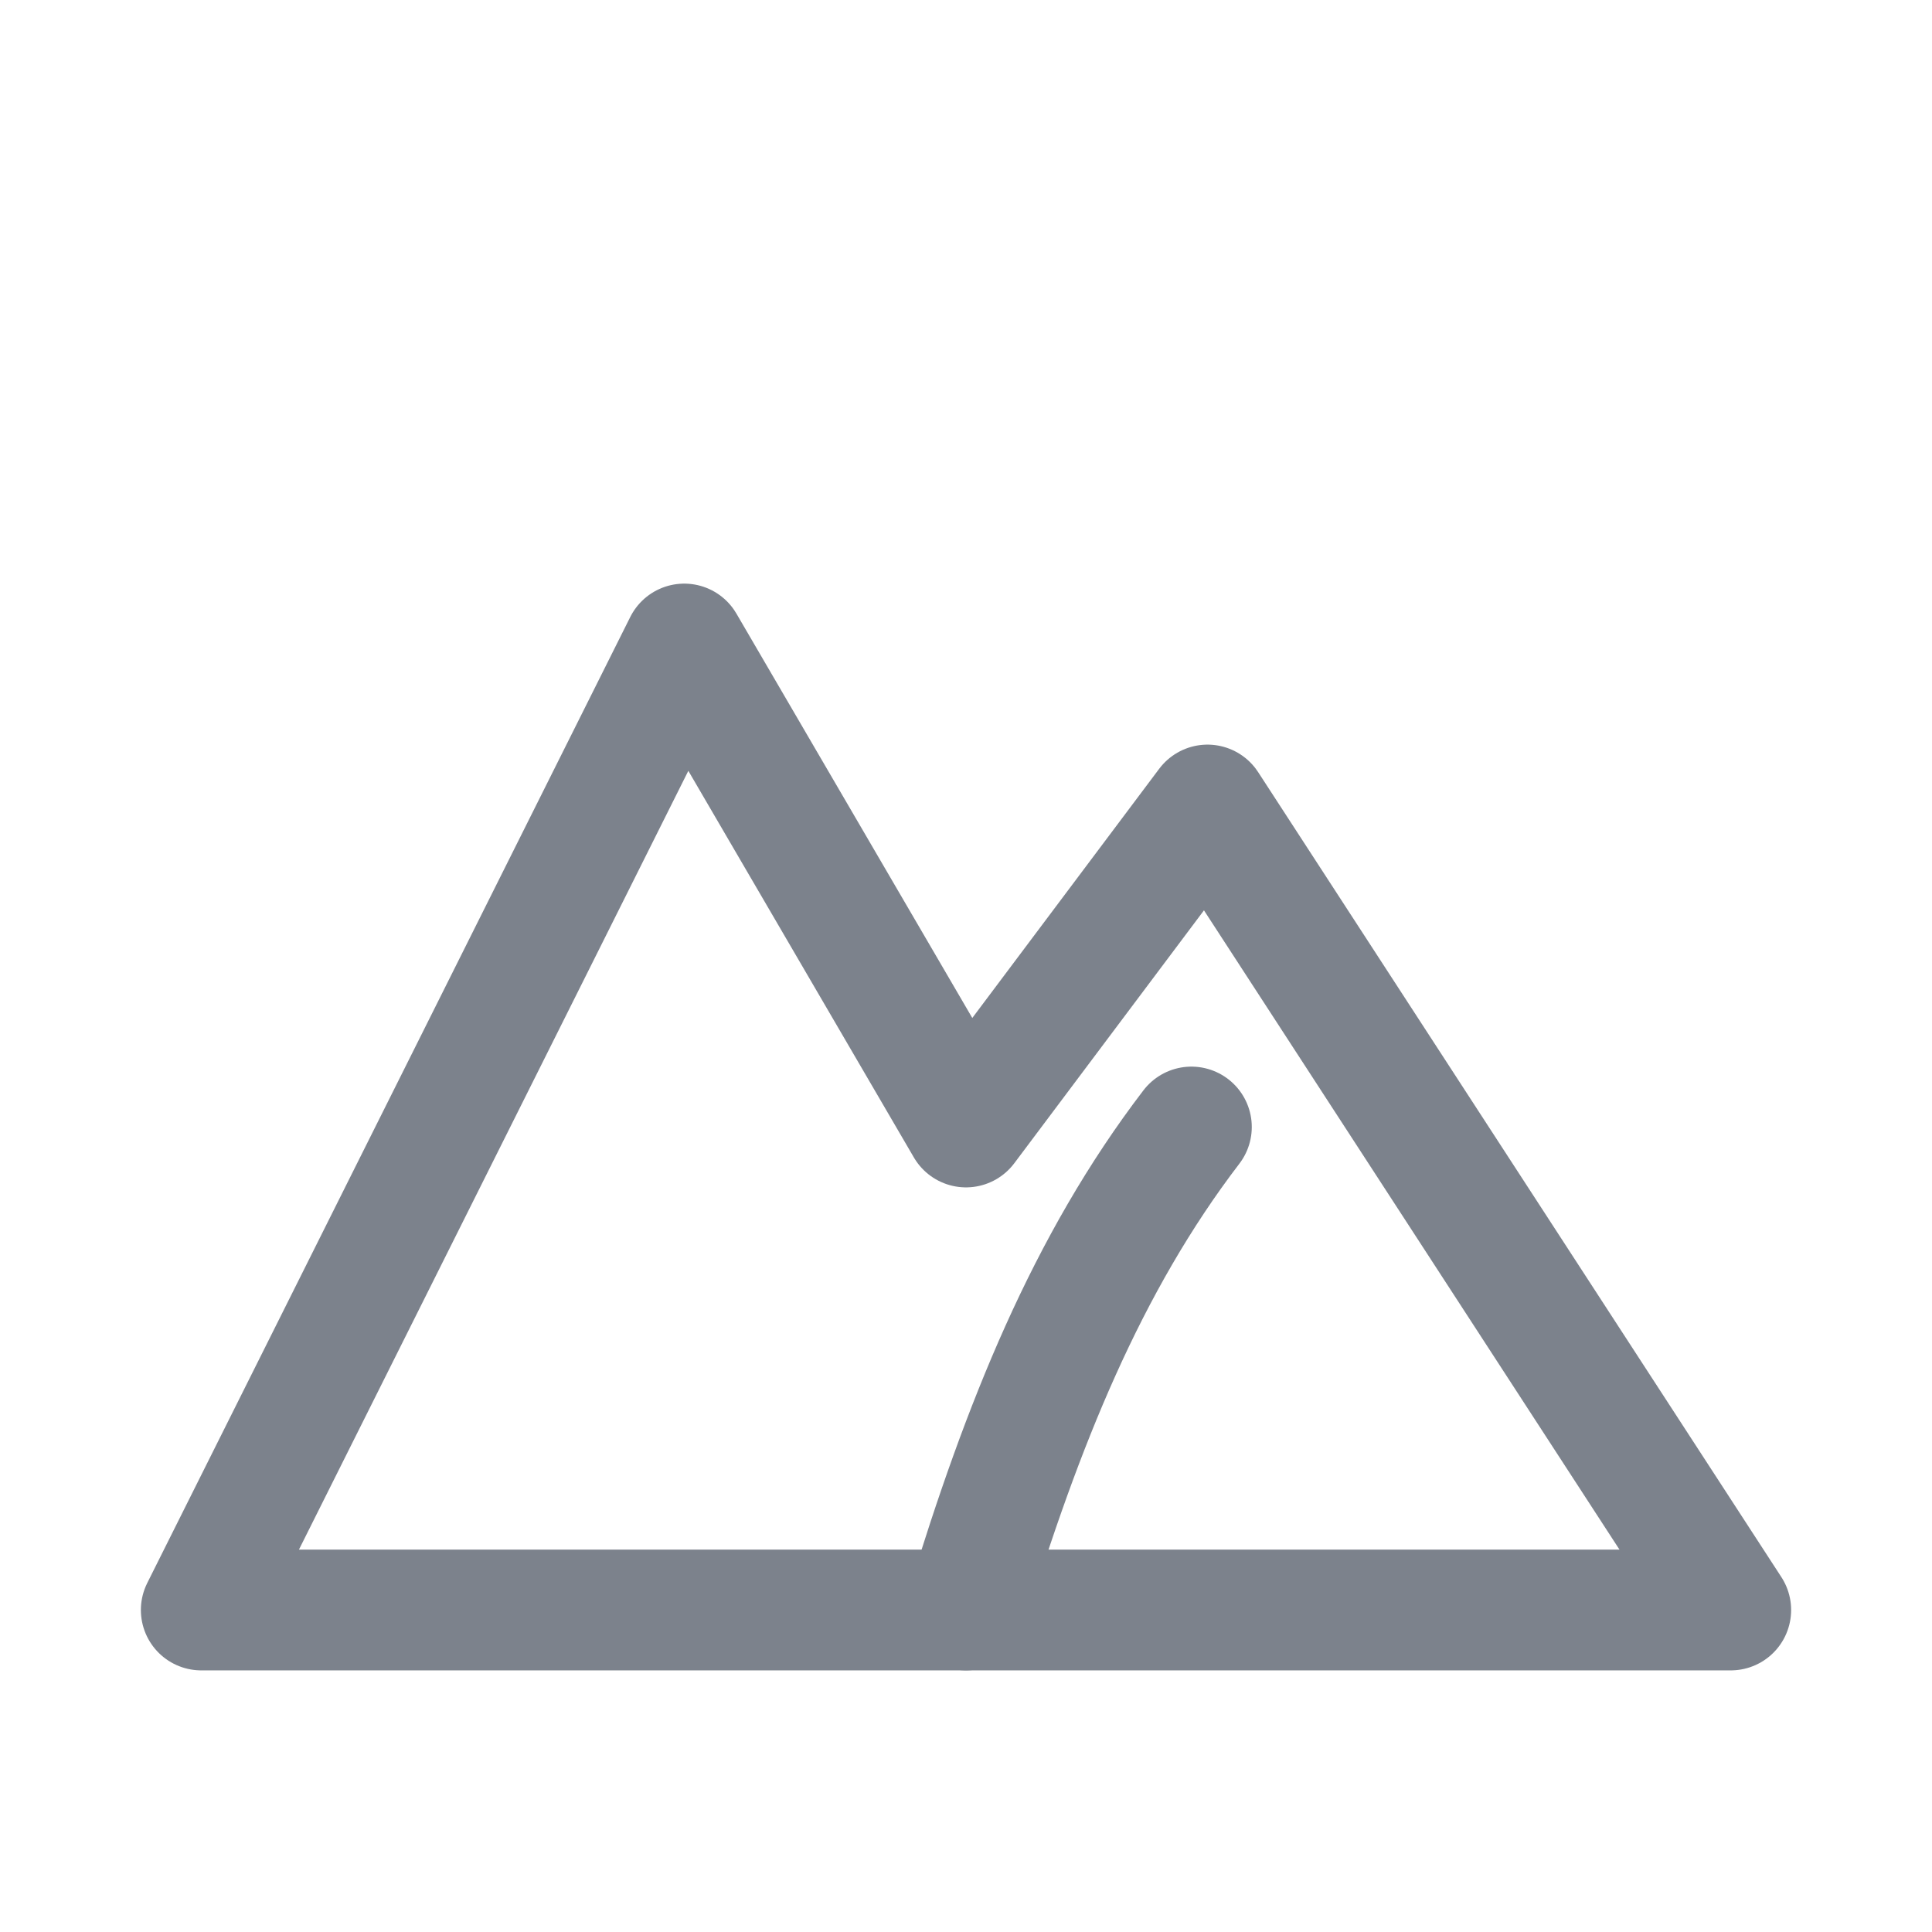
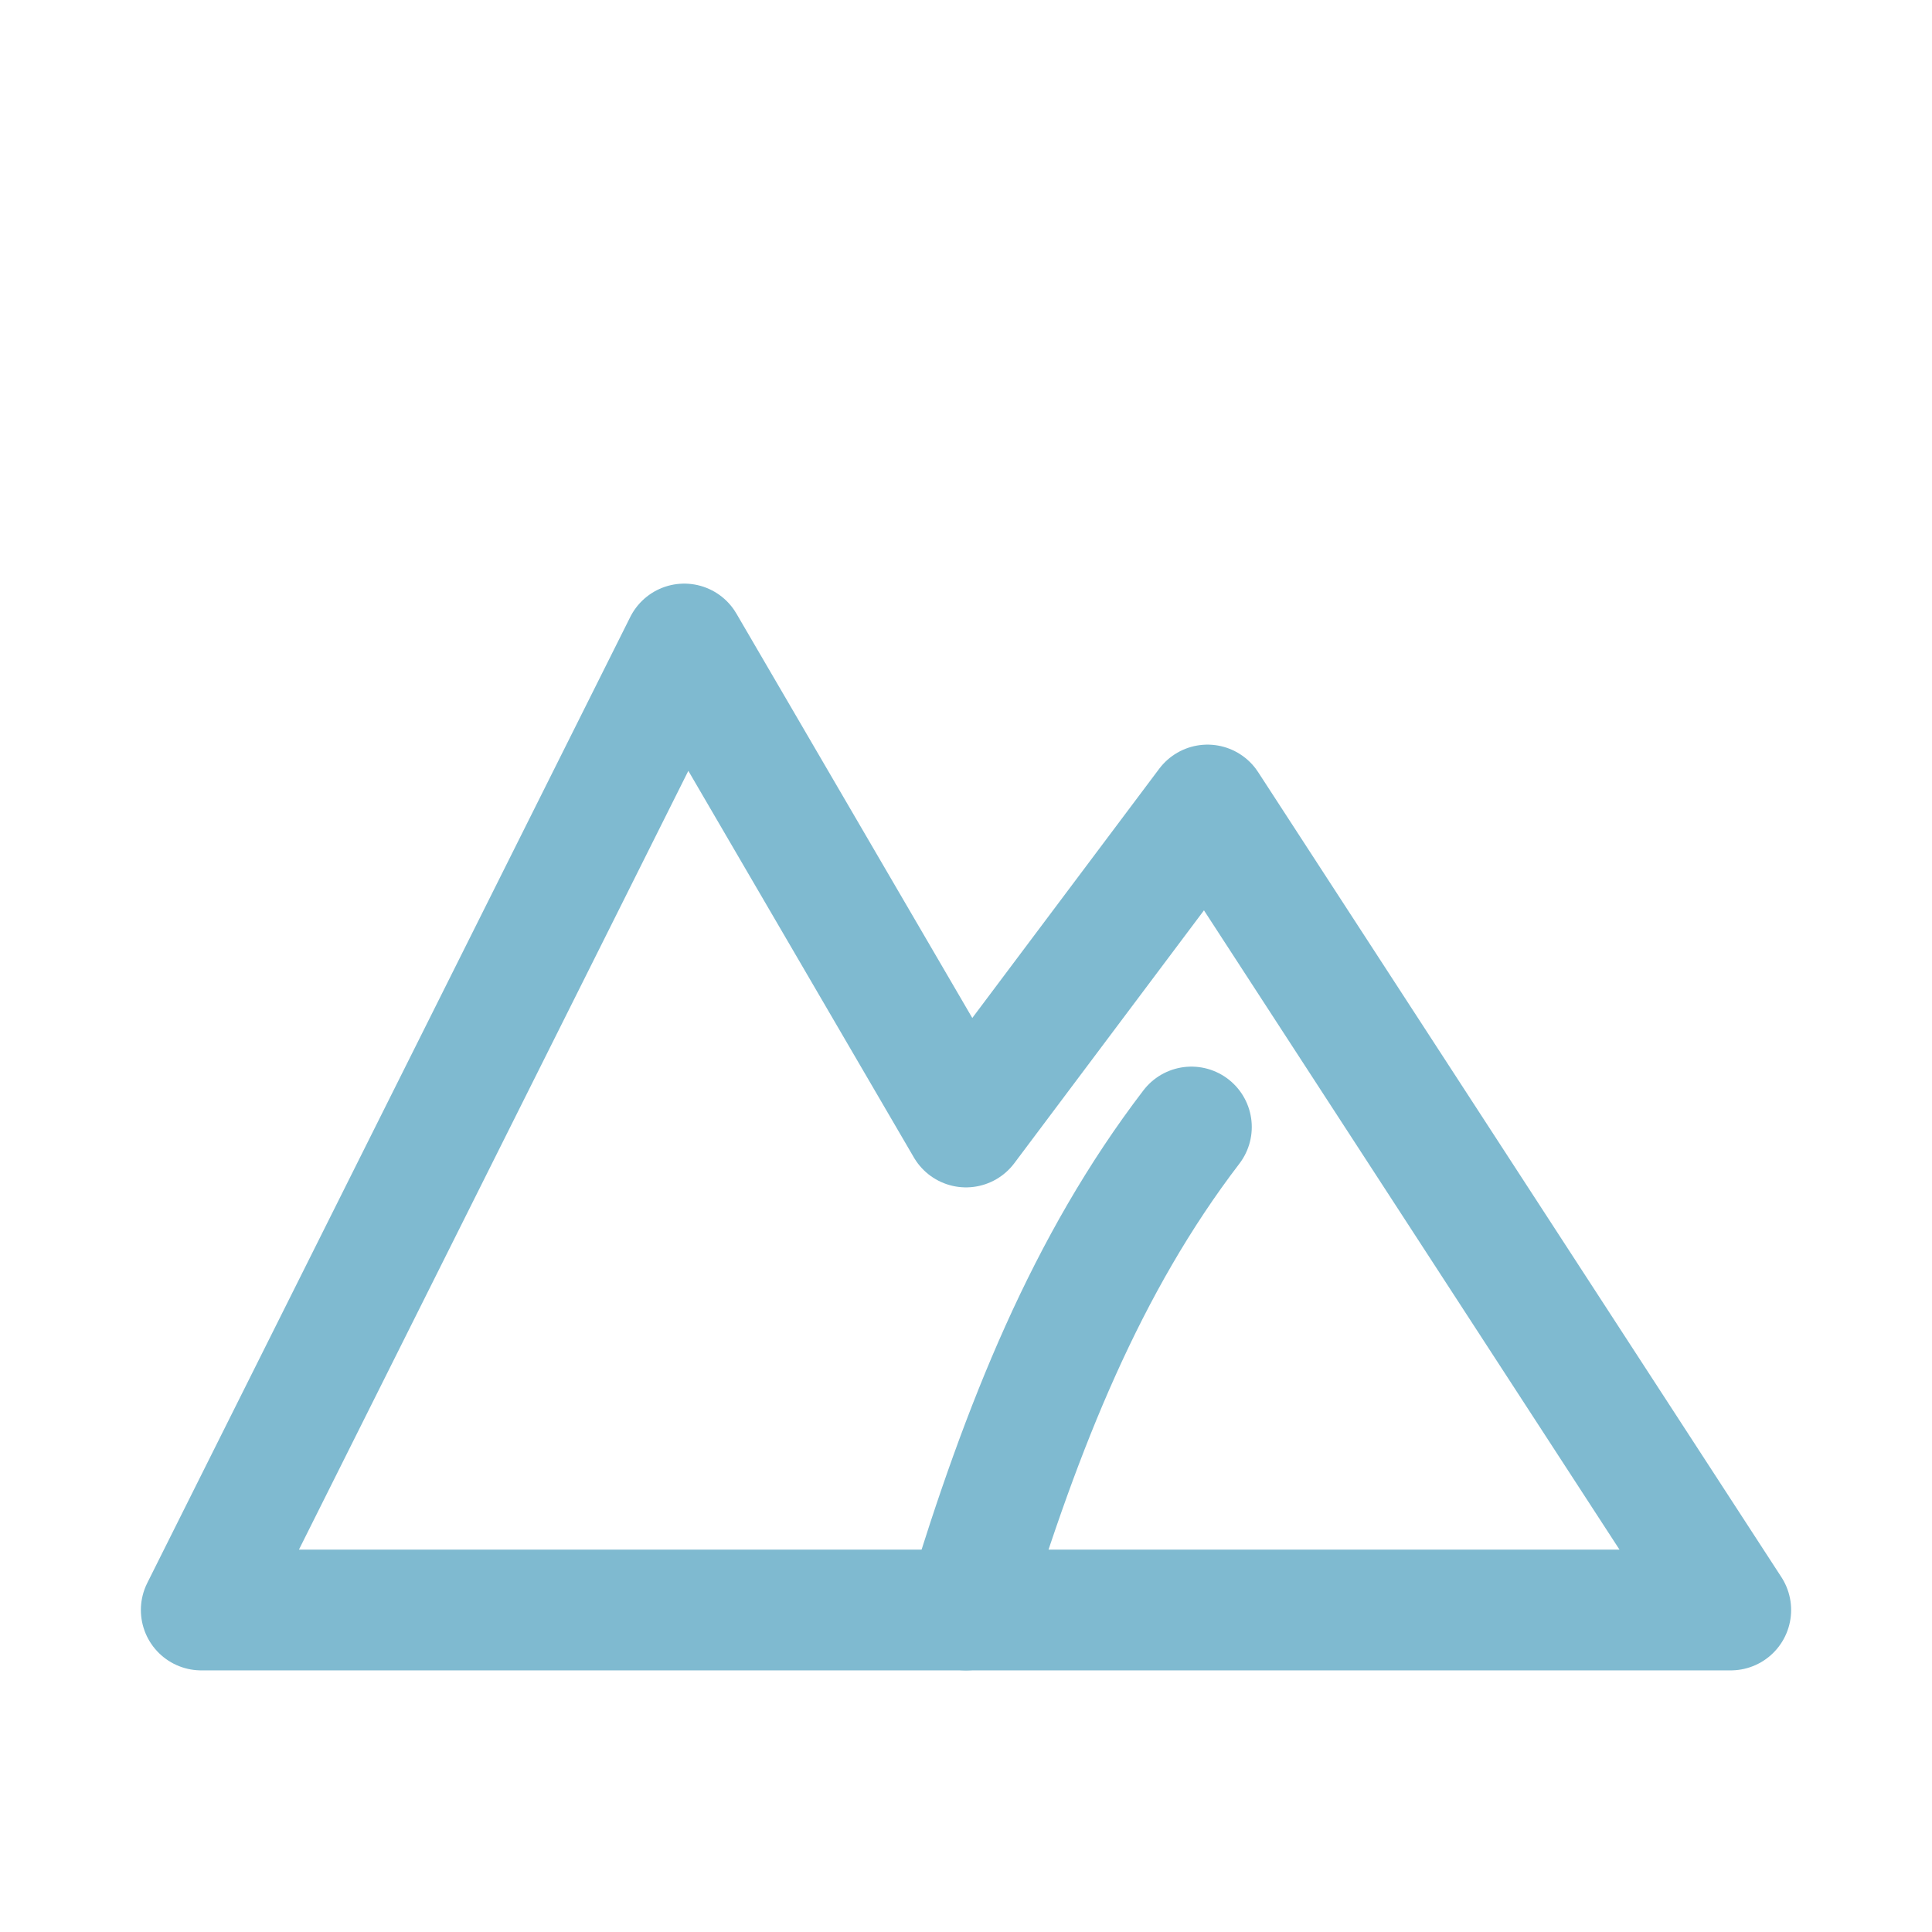
- <svg xmlns="http://www.w3.org/2000/svg" width="24" height="24" viewBox="0 0 24 24" fill="none" stroke="#7C828C" stroke-width="1.5" stroke-linecap="round" stroke-linejoin="round">
+ <svg xmlns="http://www.w3.org/2000/svg" width="24" height="24" viewBox="0 0 24 24" fill="none" stroke="#7FBAD0" stroke-width="1.5" stroke-linecap="round" stroke-linejoin="round">
  <path d="m2.5 20 6-12 3.5 6 3-4 6.5 10h-19Z" />
  <path d="M12 20c.7-2.3 1.5-4.3 2.8-6" />
</svg>
